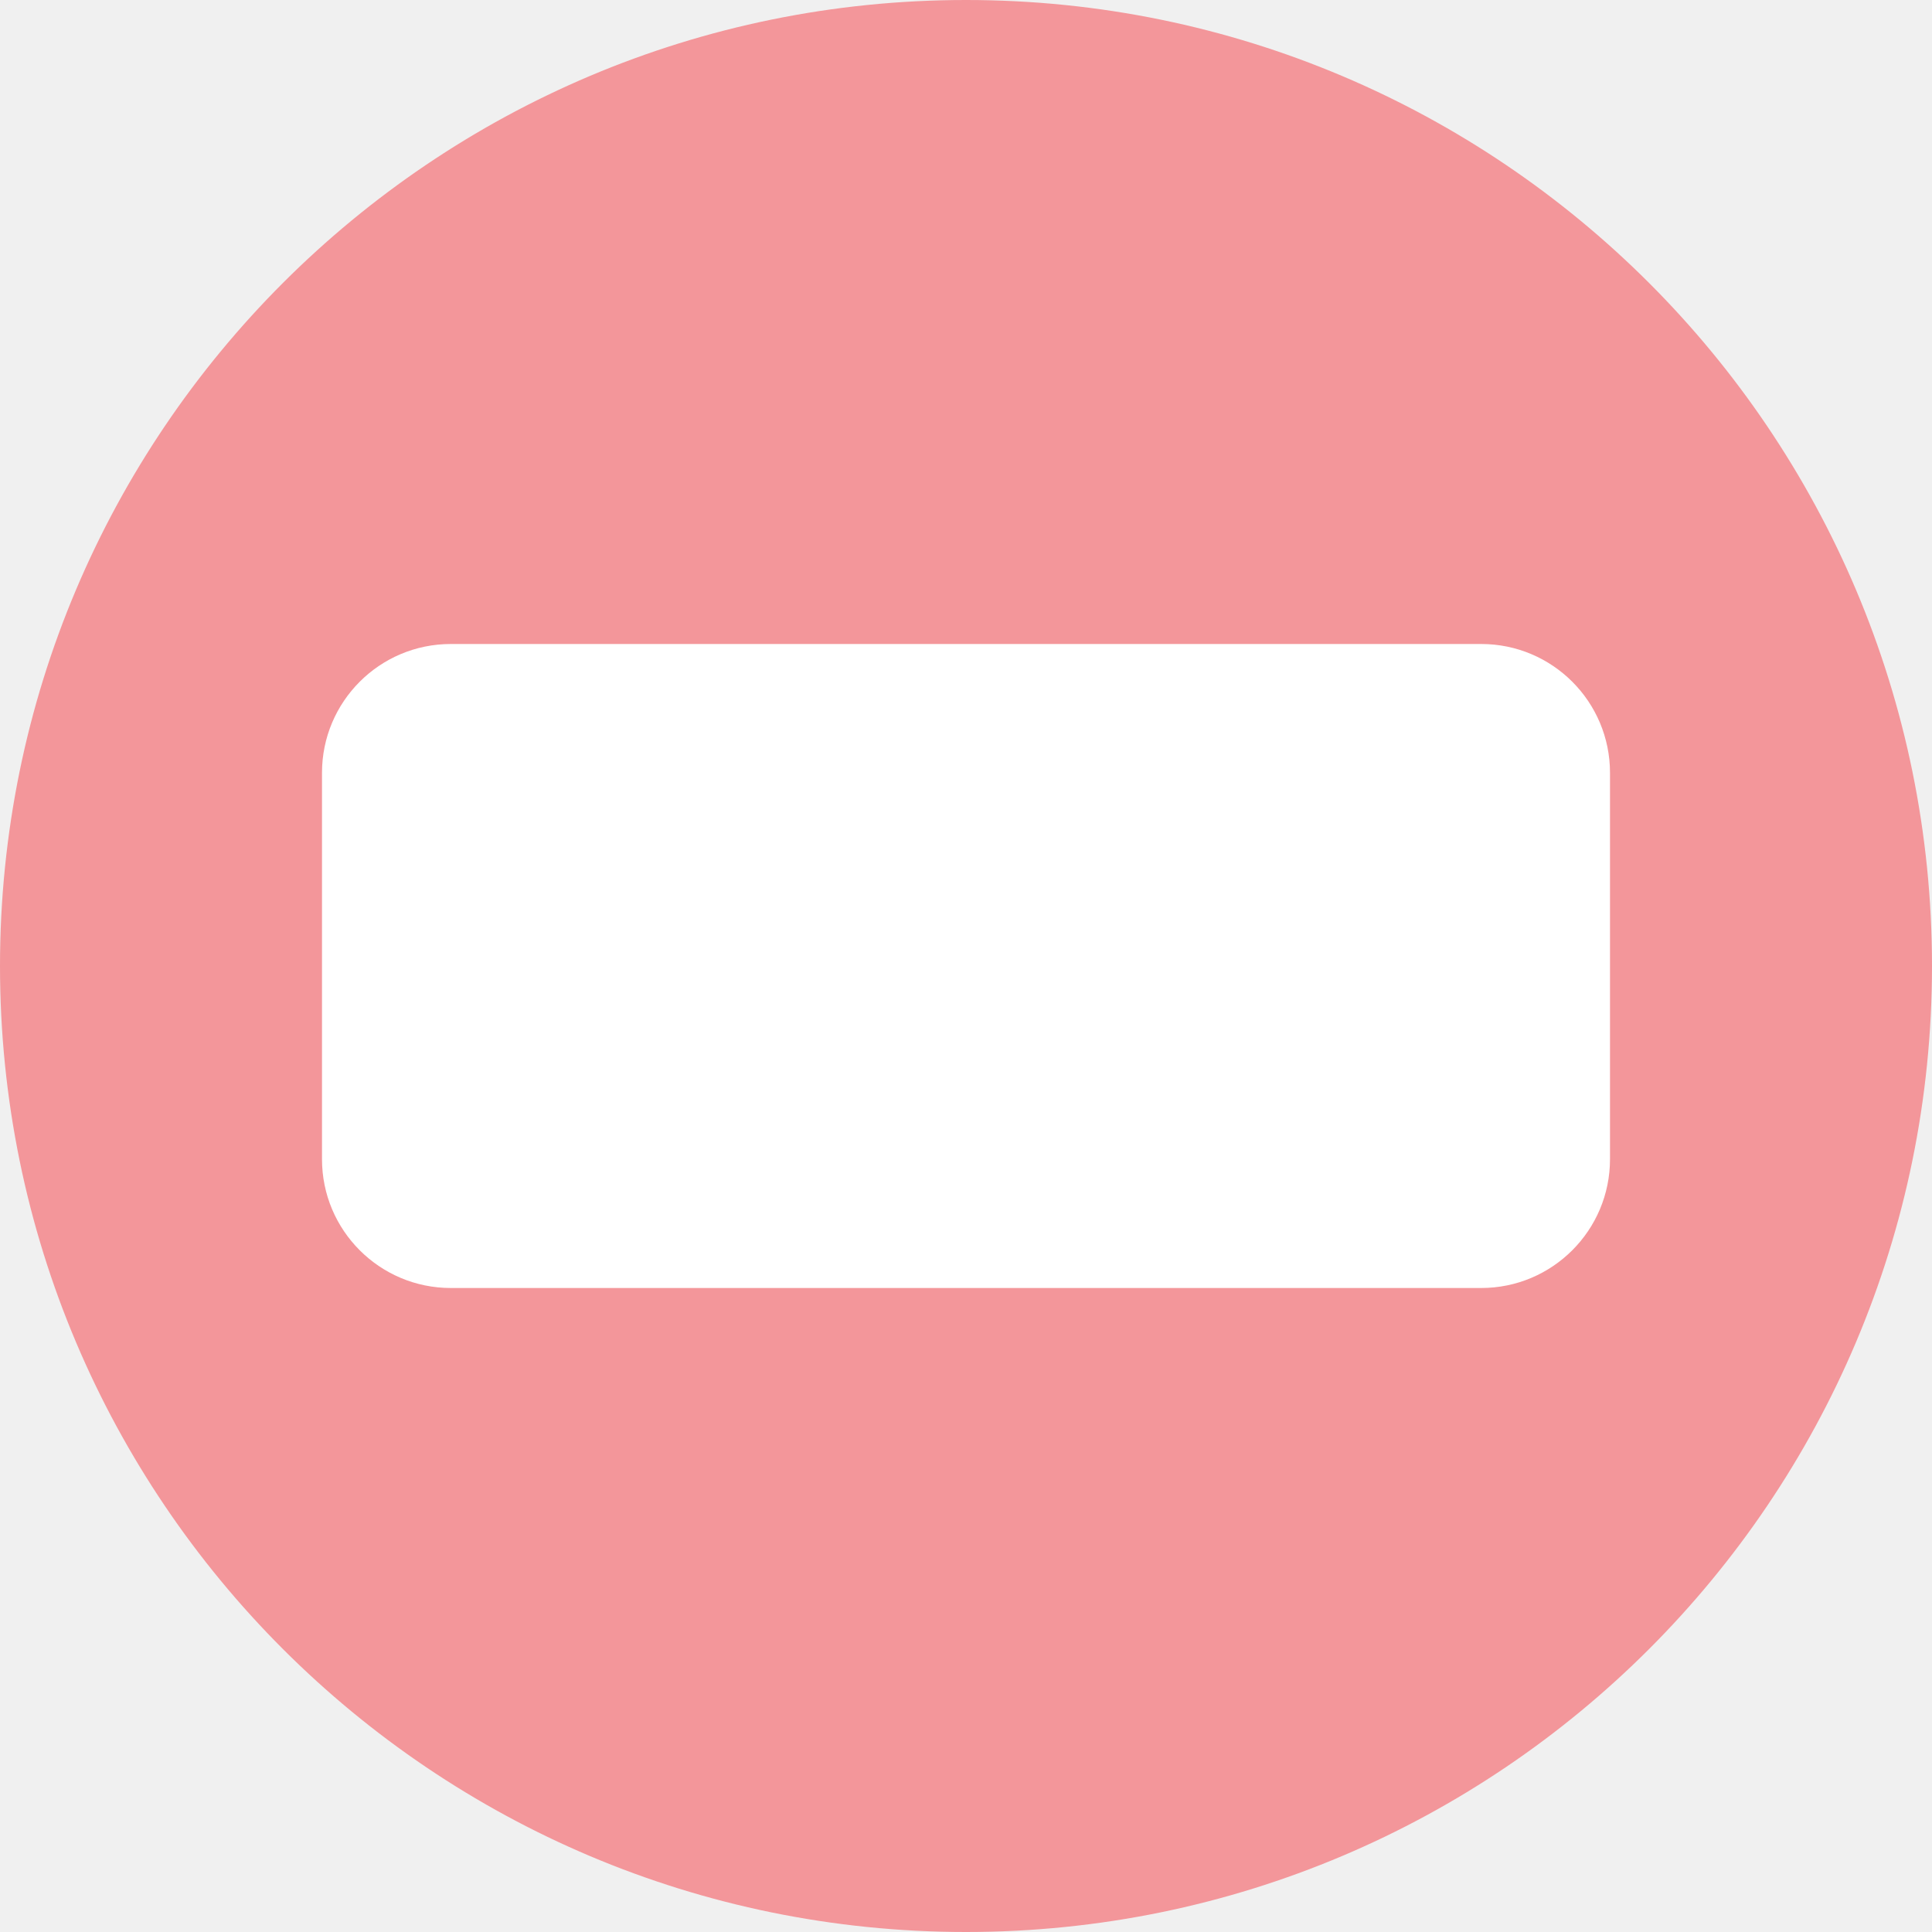
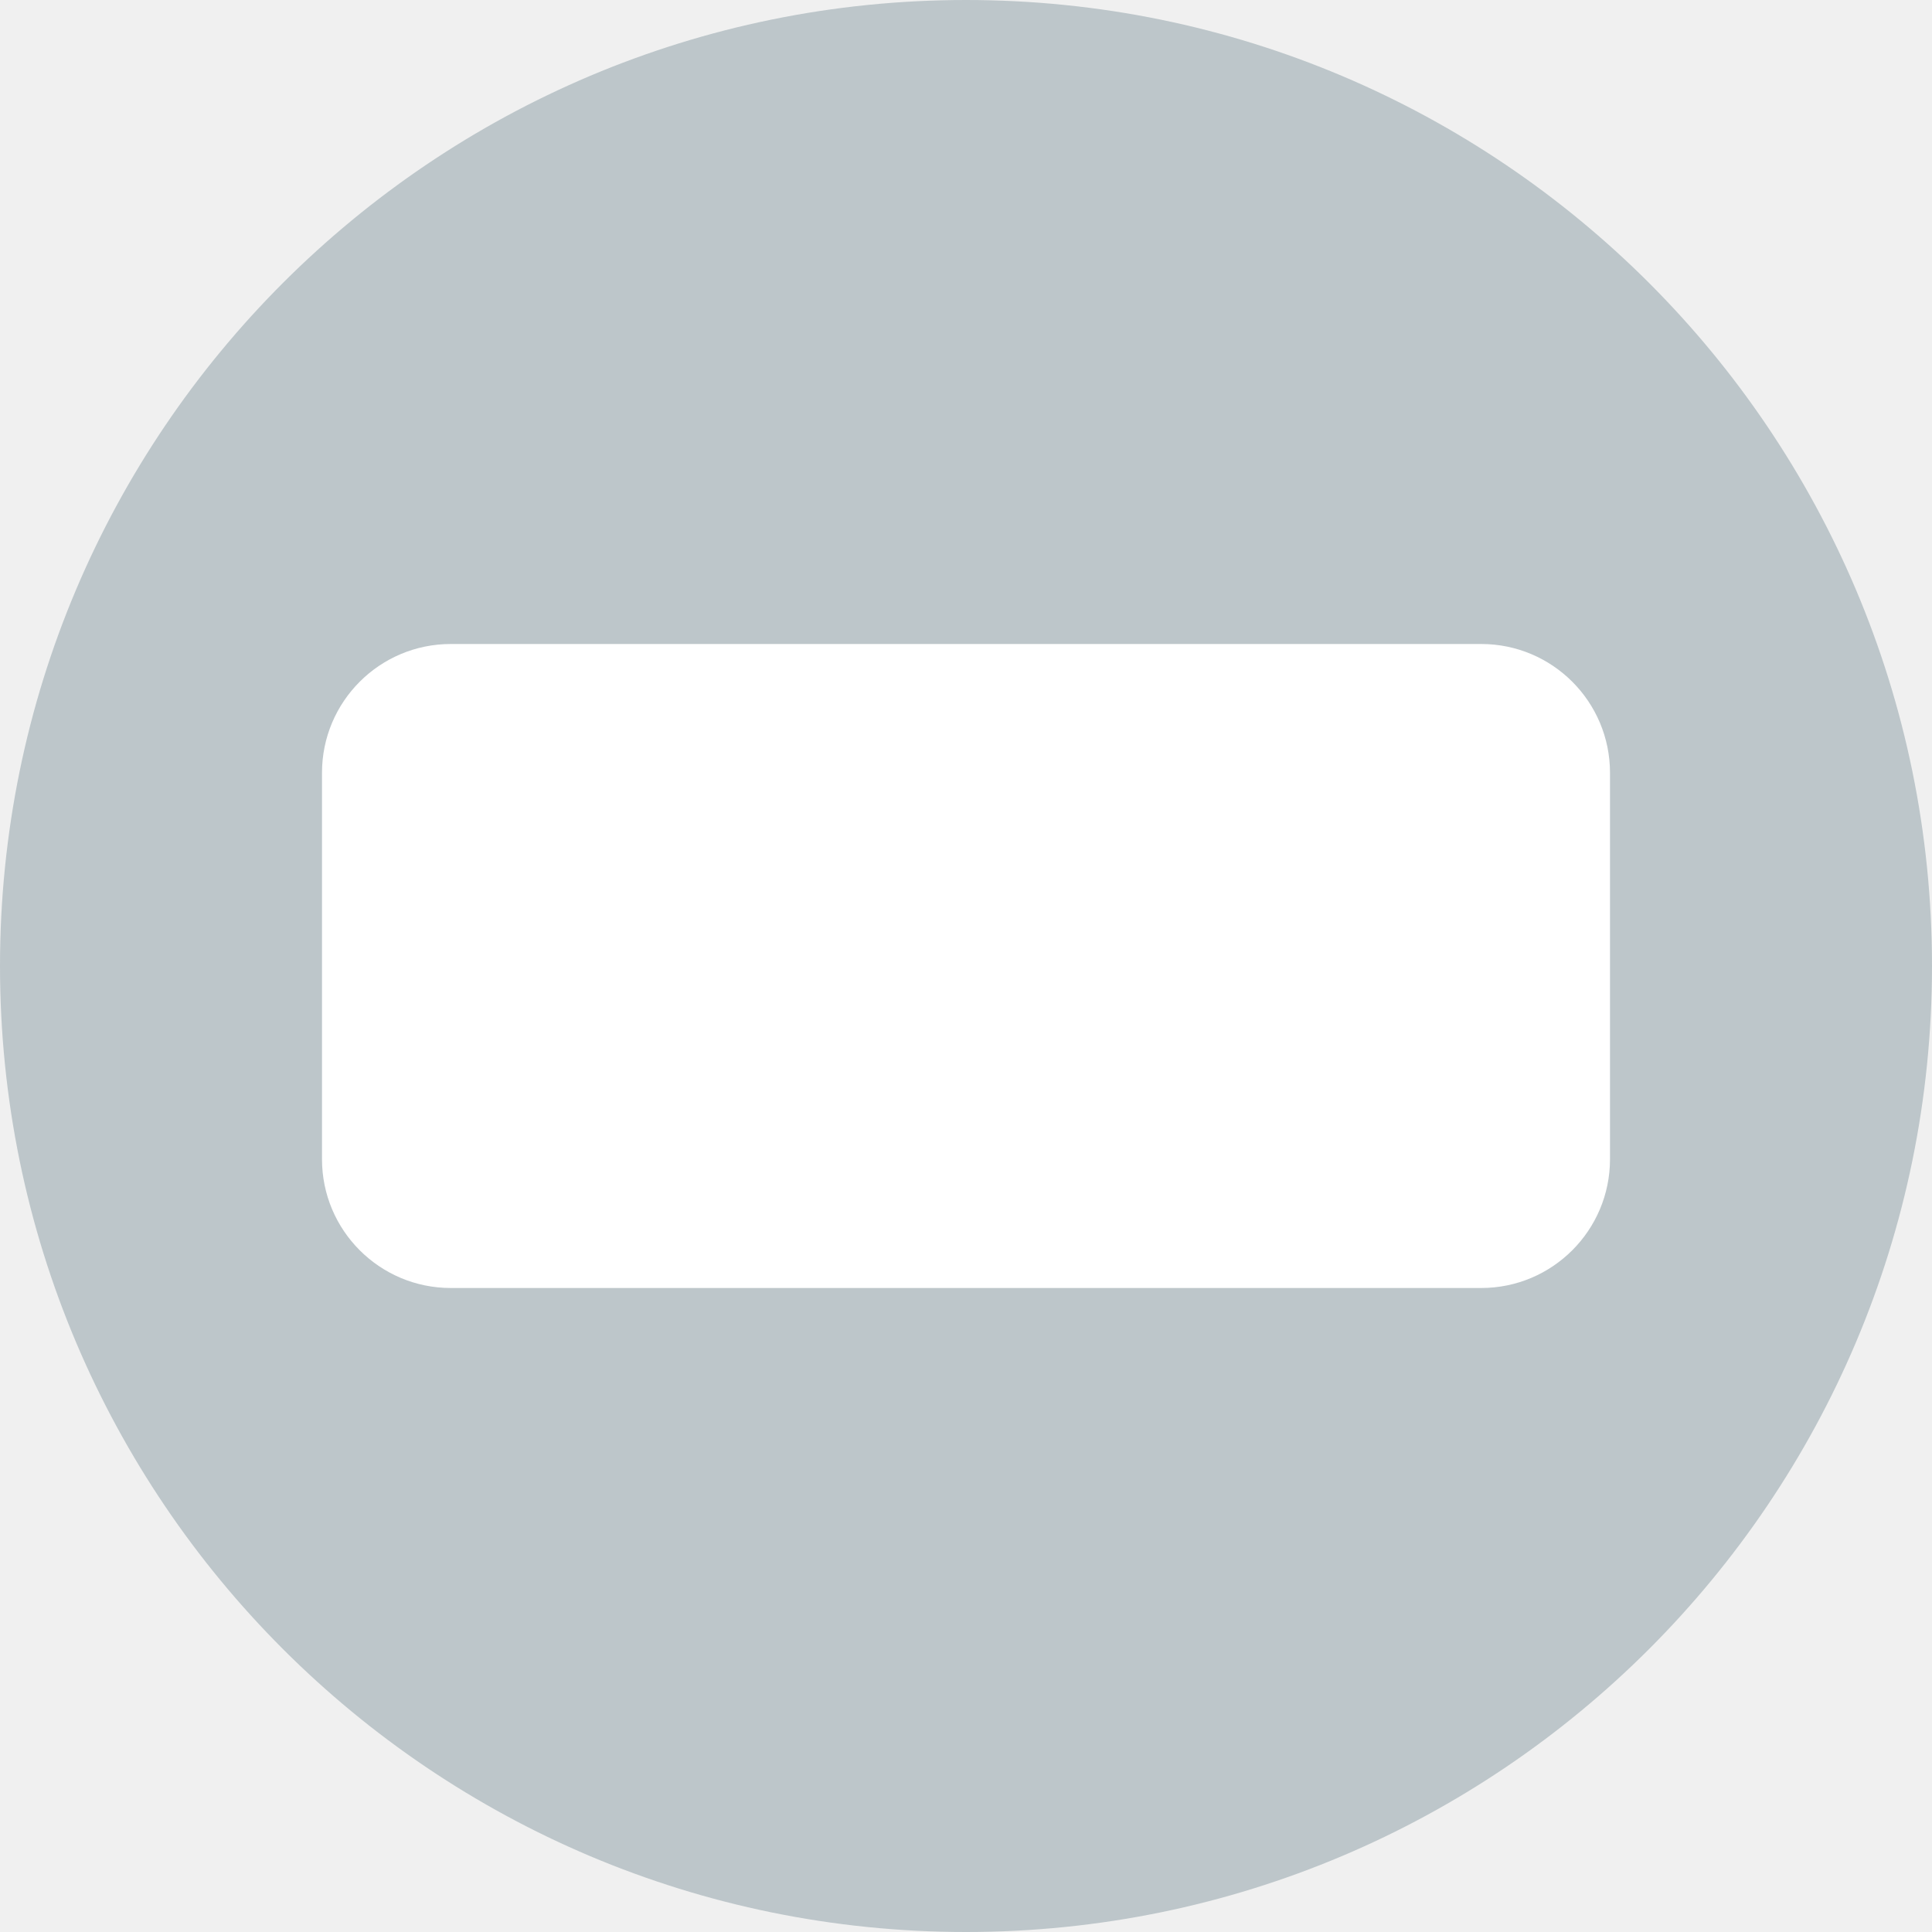
<svg xmlns="http://www.w3.org/2000/svg" width="60" height="60" viewBox="0 0 60 60" fill="none">
-   <circle cx="30" cy="30" r="29" fill="#F3969A" stroke="#F3969A" stroke-width="2" />
+   <circle cx="30" cy="30" r="29" fill="#BDC6CA" stroke="#BDC6CA" stroke-width="2" />
  <rect x="10" y="20" width="40" height="20" rx="4" fill="white" />
</svg>
